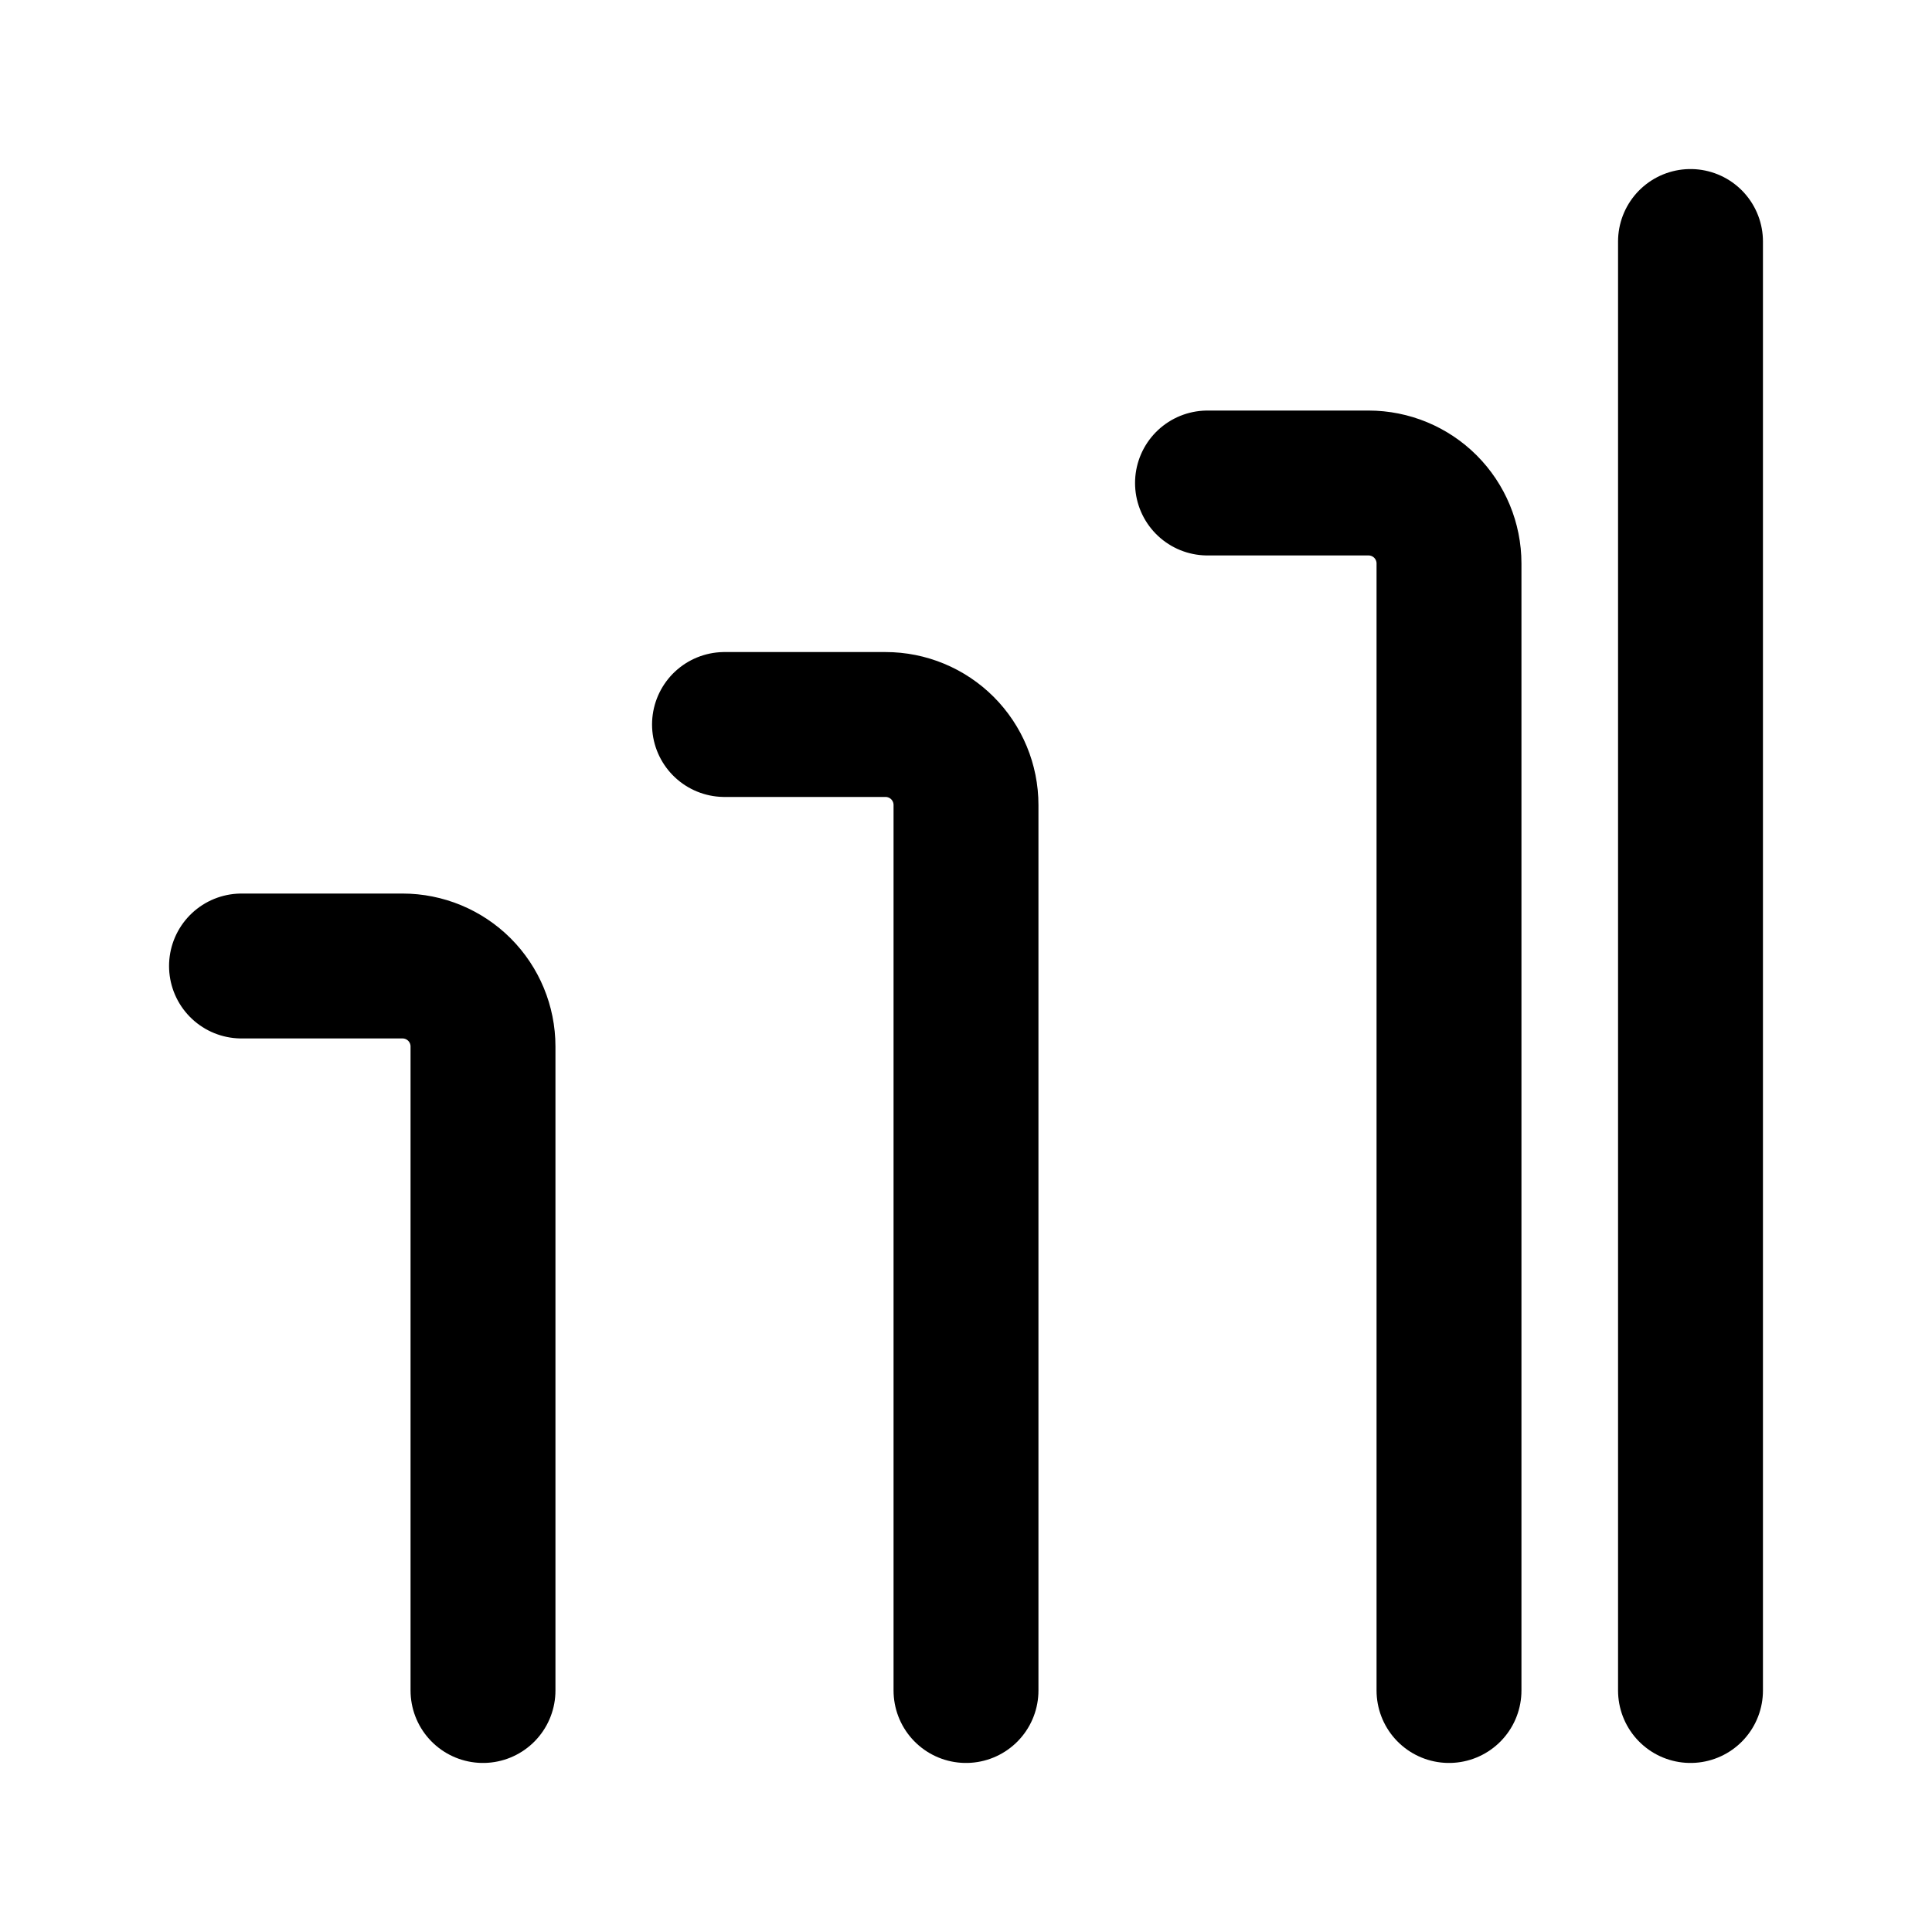
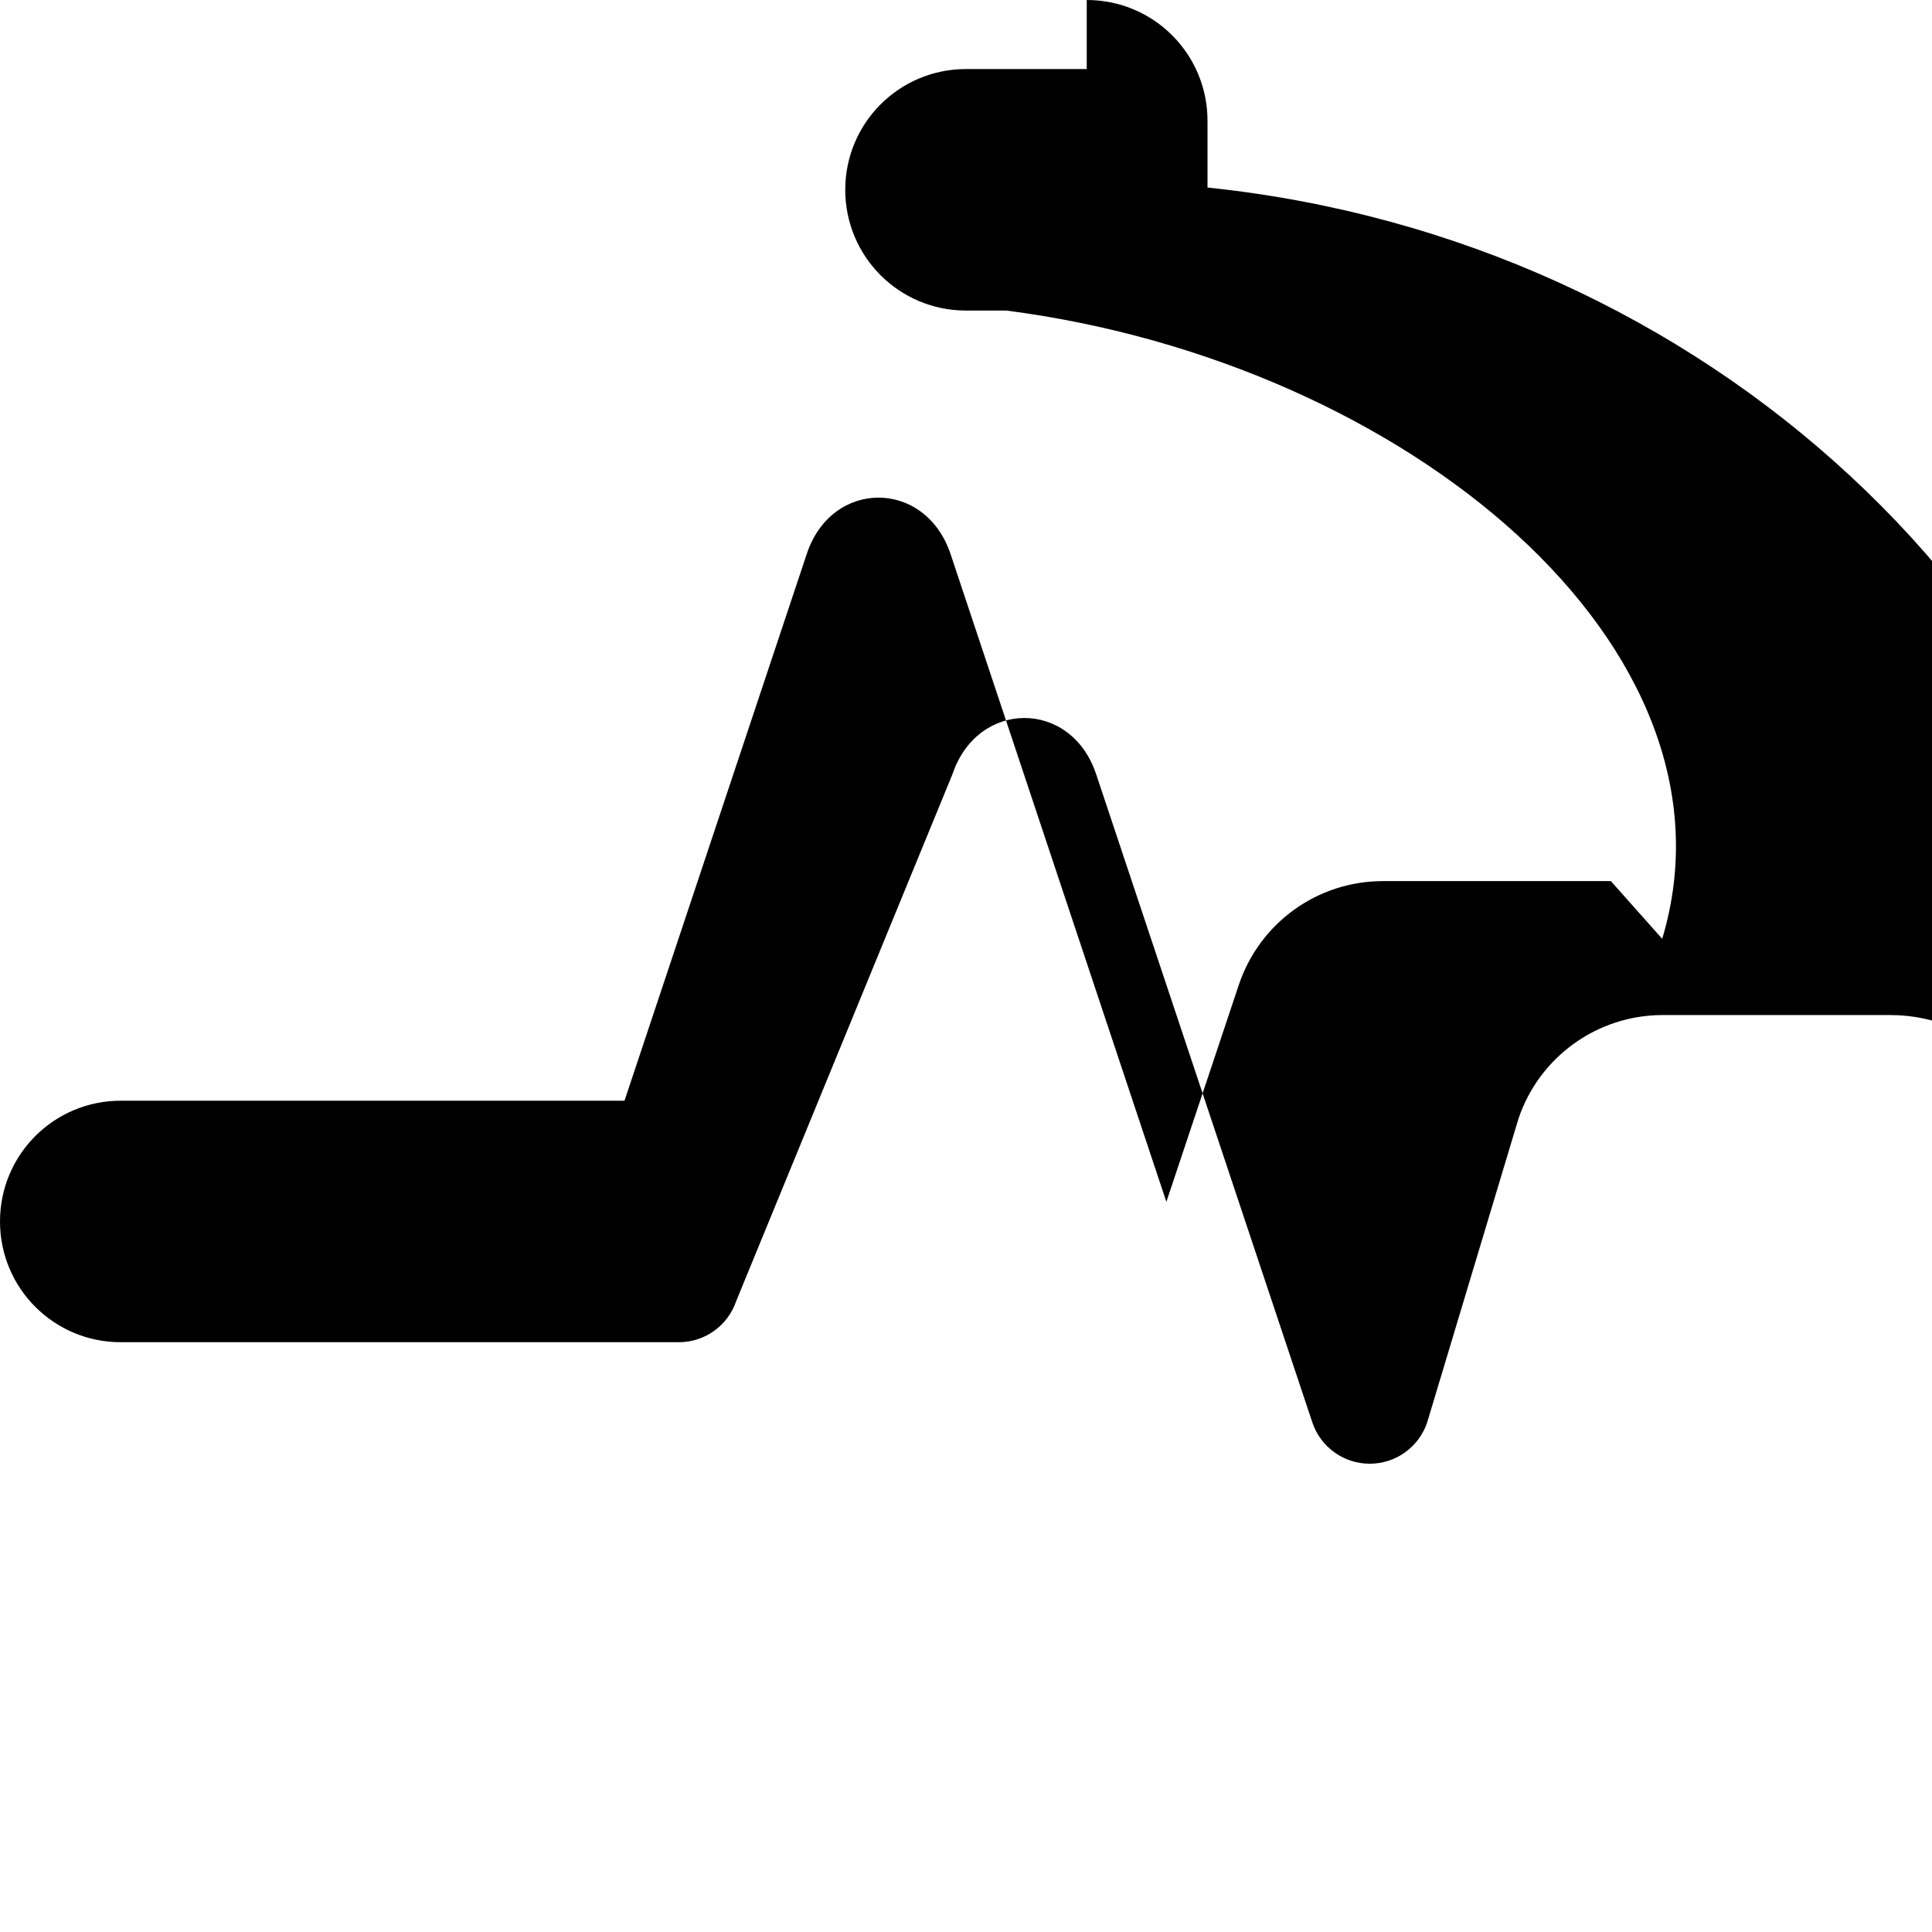
- <svg xmlns="http://www.w3.org/2000/svg" width="20" height="20" viewBox="0 0 20 20" fill="none">
-   <path d="M2.5 10H4.167C4.388 10 4.6 10.088 4.756 10.244C4.912 10.4 5 10.612 5 10.833V17.5M7.5 7.5H9.167C9.388 7.5 9.6 7.588 9.756 7.744C9.912 7.9 10 8.112 10 8.333V17.5M12.5 5H14.167C14.388 5 14.6 5.088 14.756 5.244C14.912 5.4 15 5.612 15 5.833V17.5M17.5 2.5V17.5" stroke="currentColor" stroke-width="1.5" stroke-linecap="round" stroke-linejoin="round" />
+ <svg xmlns="http://www.w3.org/2000/svg" width="20" height="20" viewBox="0 0 512 512" fill="currentColor">
+   <path d="M288 0c17.7 0 32 14.3 32 32l0 17.7C451.8 63.4 557.7 161 573.9 285.9c2 15.6-17.3 24.4-27.8 12.7L532.5 283c-7.9-8.9-19.5-14-31.5-14l-60.4 0c-17.3 0-32.7 11.1-38.2 27.5L378.2 377c-2.2 6.5-8.3 10.9-15.2 10.9s-13-4.4-15.2-10.9l-57.3-171.8c-6.6-19.9-31.4-19.9-38.1 0L195.1 344.8c-2.2 6.5-8.3 10.9-15.2 10.9L32 355.7c-17.7 0-32-14.3-32-32s14.3-32 32-32l133.5 0 48.3-144.9c6.6-19.9 31.4-19.9 38.1 0L309.1 318.5l19.2-57.5c5.5-16.4 20.8-27.5 38.2-27.5l60.4 0 13.6 15.3C463.7 171.6 372.7 96 266.7 82.3L256 82.3c-17.7 0-32-14.3-32-32s14.3-32 32-32l32 0z" />
</svg>
